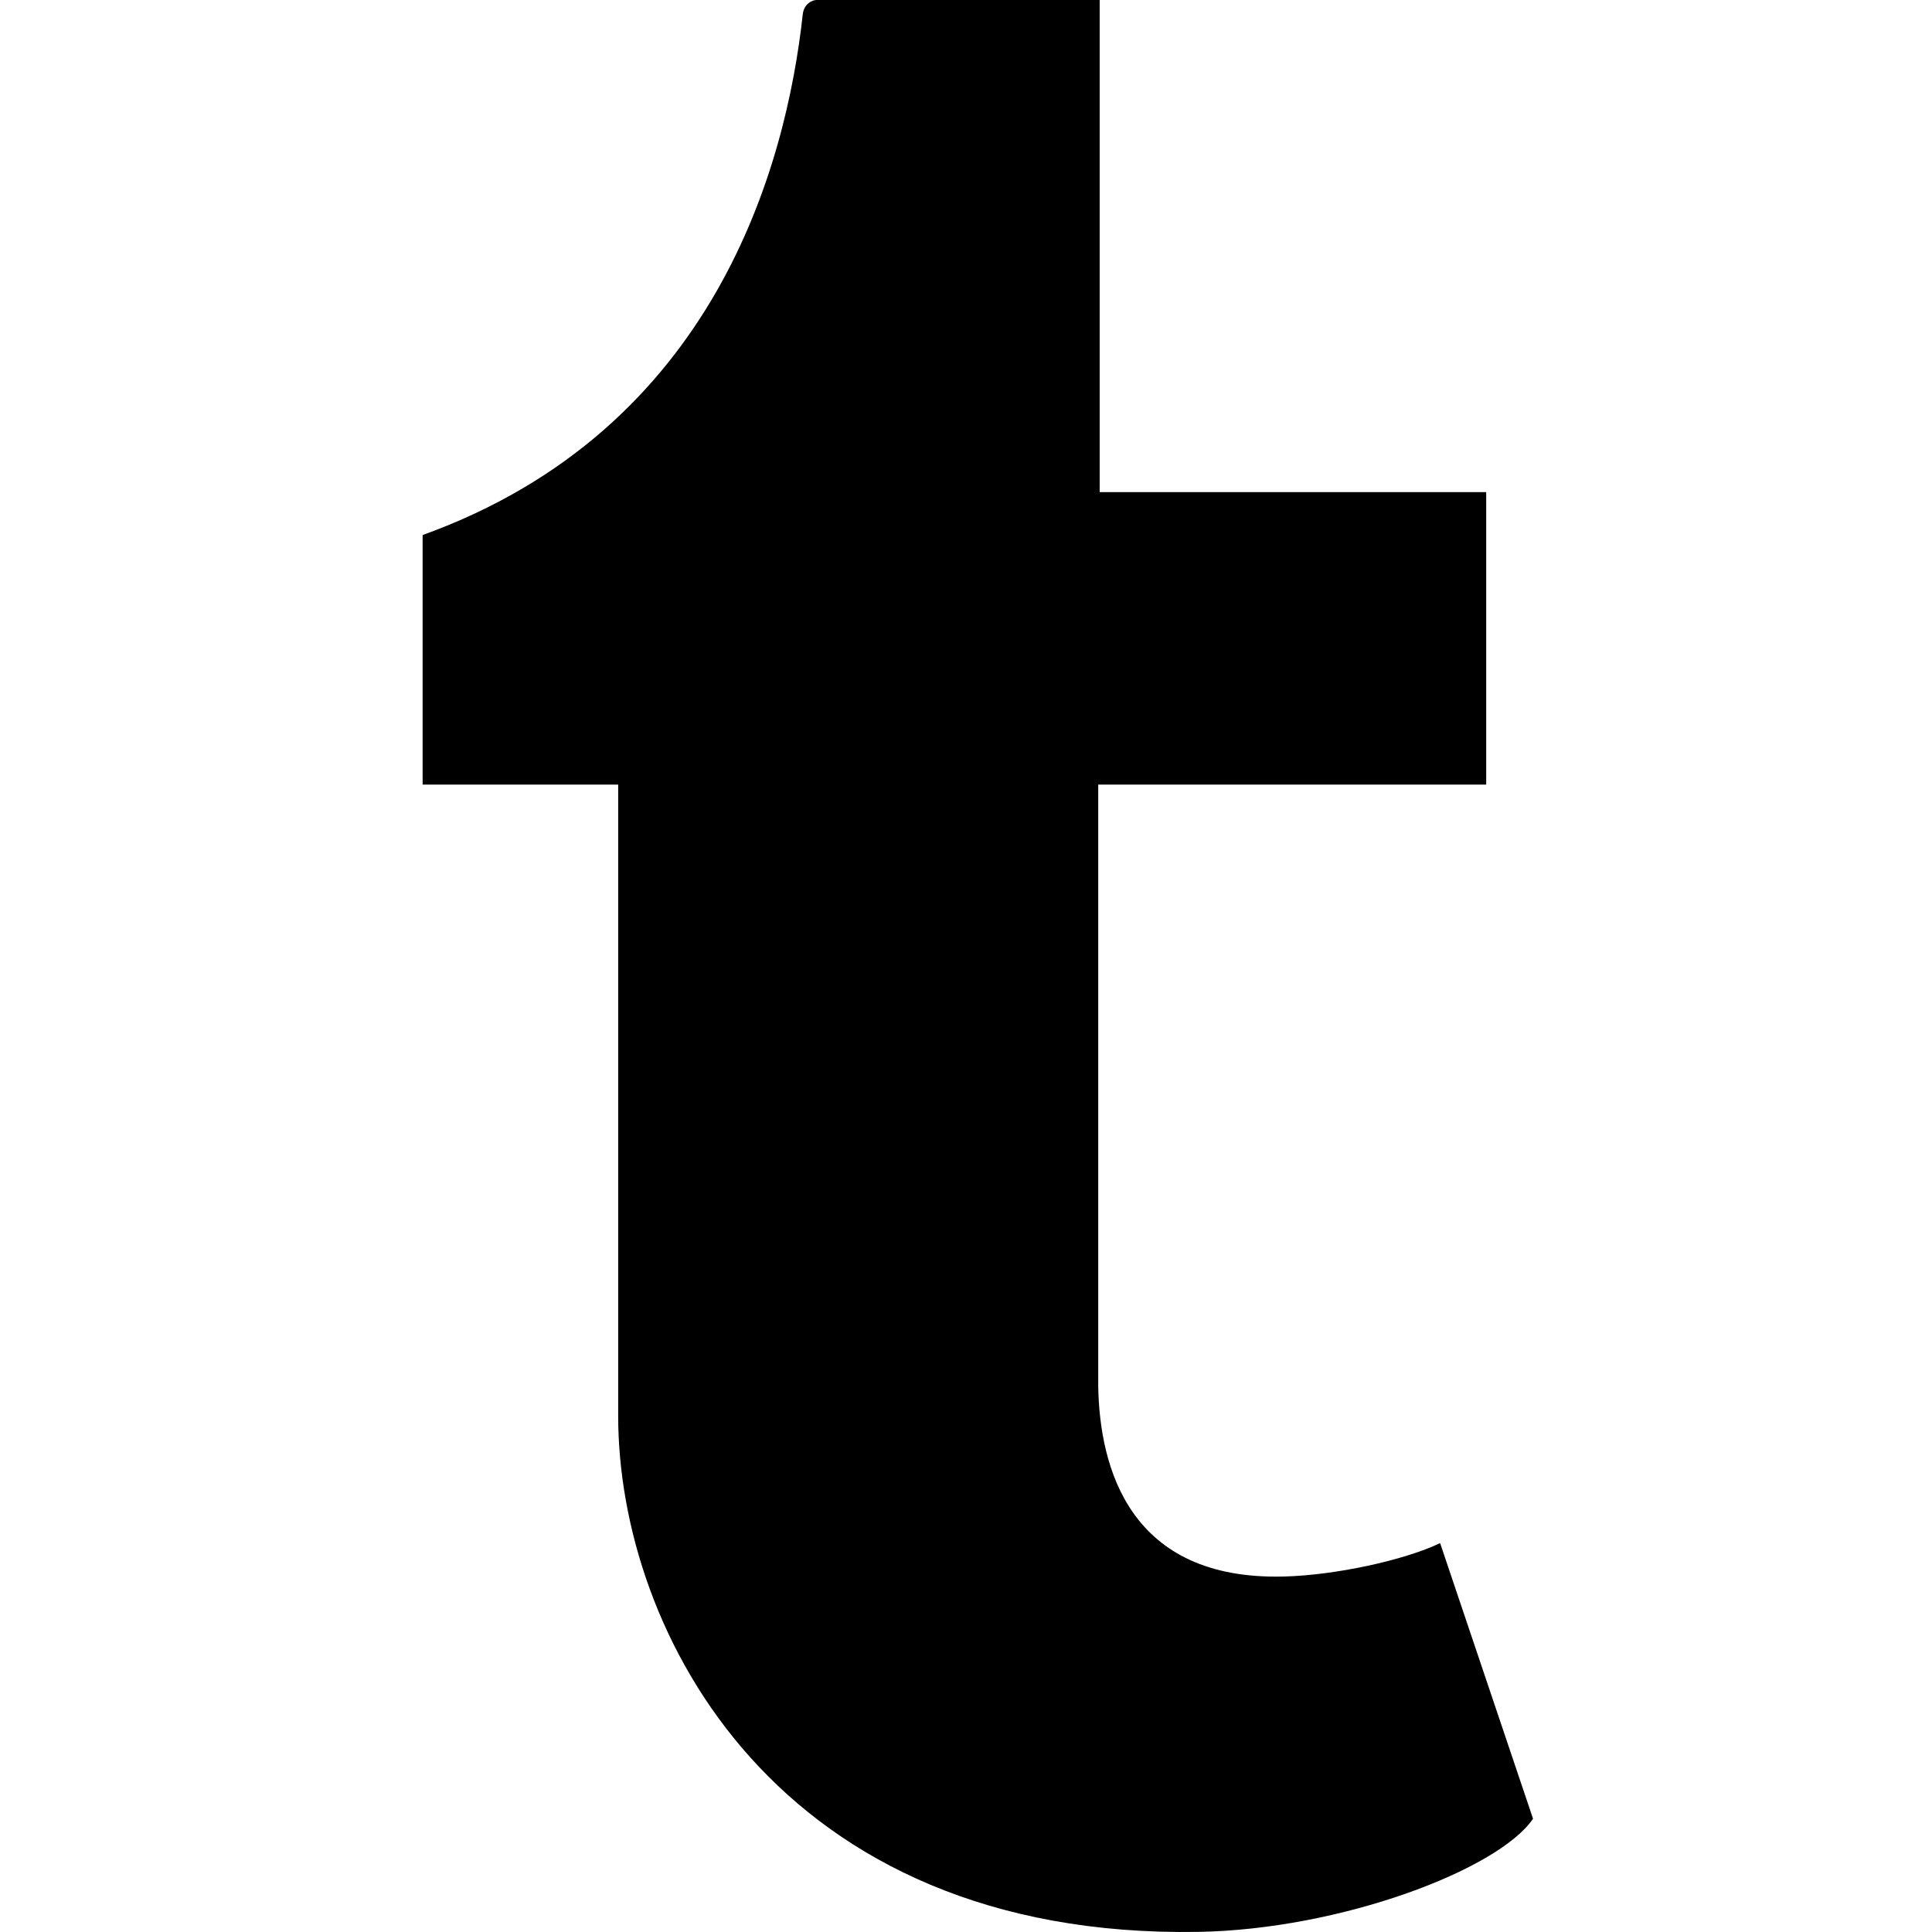
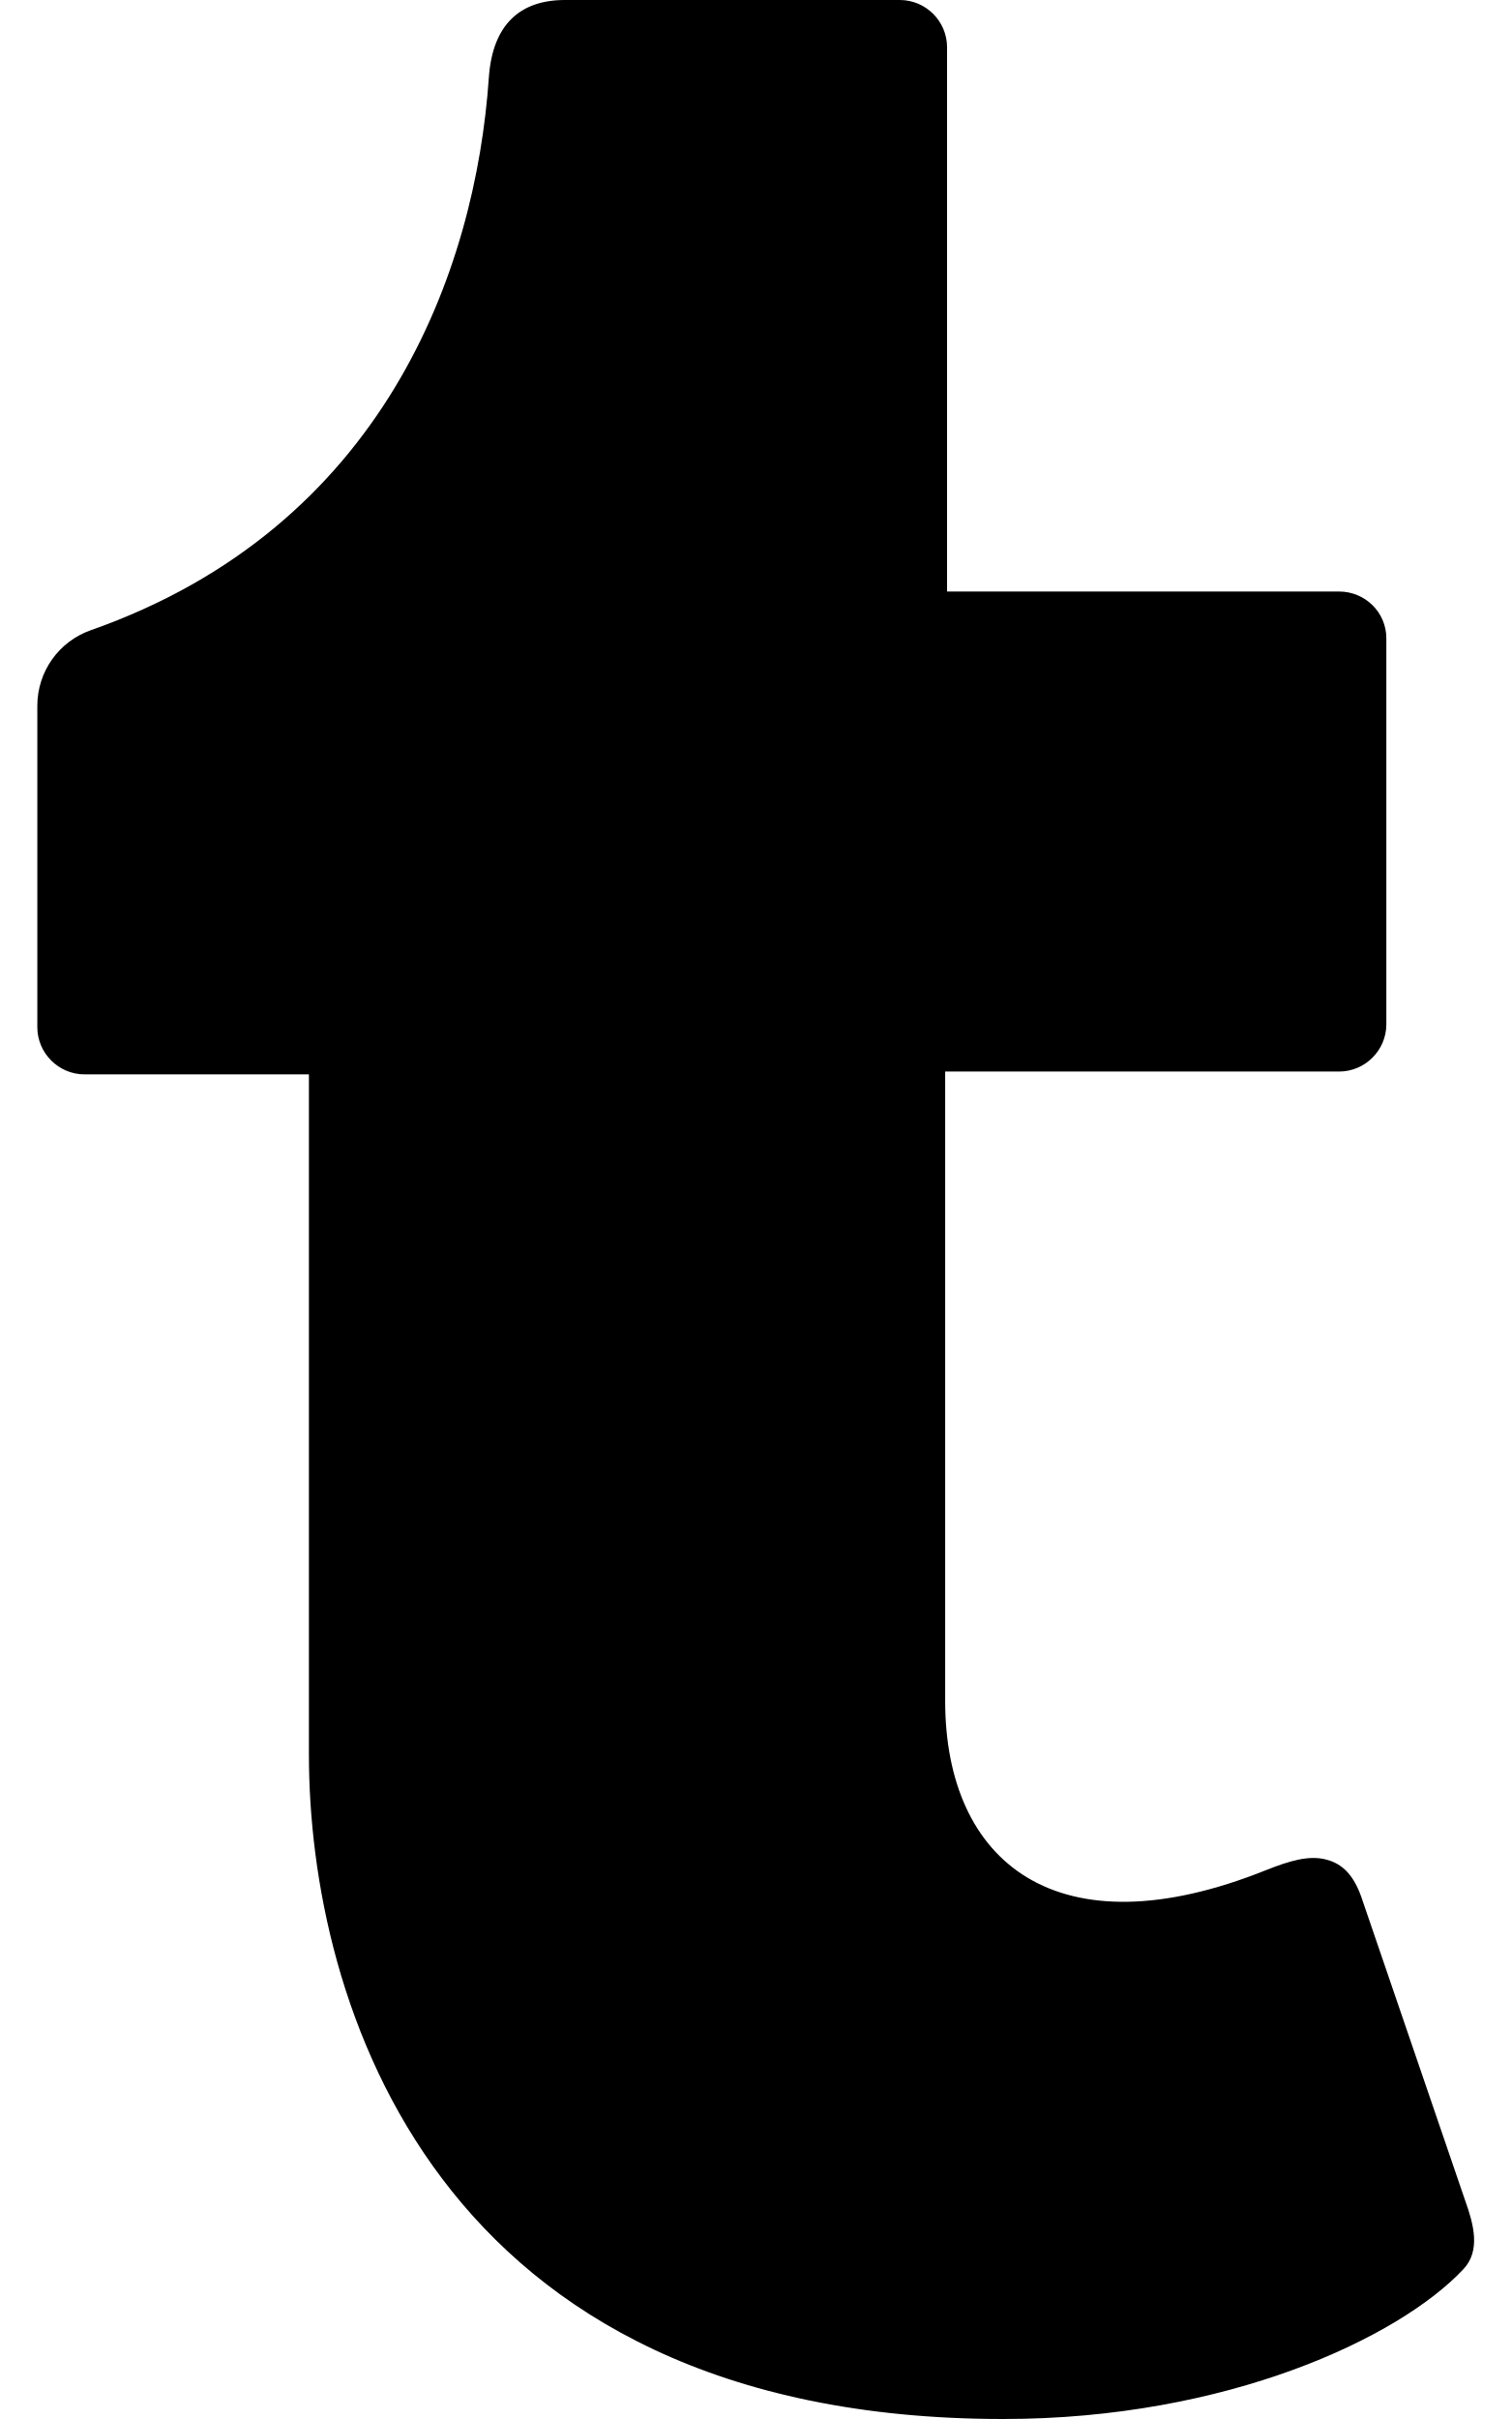
- <svg xmlns="http://www.w3.org/2000/svg" viewBox="0 0 32 32" version="1.1">
-   <path d="M23.853,25.559 C23.258,25.843 22.12,26.09 21.27,26.112 C18.709,26.181 18.212,24.313 18.19,22.957 L18.19,12.995 L24.616,12.995 L24.616,8.151 L18.214,8.151 L18.214,0 L13.526,0 C13.449,0 13.314,0.067 13.296,0.239 C13.022,2.734 11.853,7.112 7,8.862 L7,12.995 L10.239,12.995 L10.239,23.452 C10.239,27.031 12.879,32.117 19.851,31.998 C22.201,31.958 24.813,30.972 25.392,30.124 L23.853,25.559" />
+ <svg xmlns="http://www.w3.org/2000/svg" aria-hidden="true" focusable="false" data-prefix="fab" data-icon="tumblr" class="svg-inline--fa fa-tumblr fa-w-10" role="img" viewBox="0 0 320 512">
+   <path fill="currentColor" d="M309.8 480.3c-13.6 14.5-50 31.7-97.4 31.7-120.8 0-147-88.8-147-140.6v-144H17.9c-5.5 0-10-4.5-10-10v-68c0-7.2 4.5-13.6 11.3-16 62-21.8 81.5-76 84.3-117.1.8-11 6.5-16.3 16.1-16.3h70.9c5.5 0 10 4.5 10 10v115.2h83c5.5 0 10 4.4 10 9.9v81.7c0 5.5-4.5 10-10 10h-83.4V360c0 34.2 23.7 53.6 68 35.8 4.8-1.9 9-3.2 12.7-2.2 3.5.9 5.8 3.4 7.4 7.9l22 64.3c1.8 5 3.3 10.6-.4 14.5z" />
</svg>
